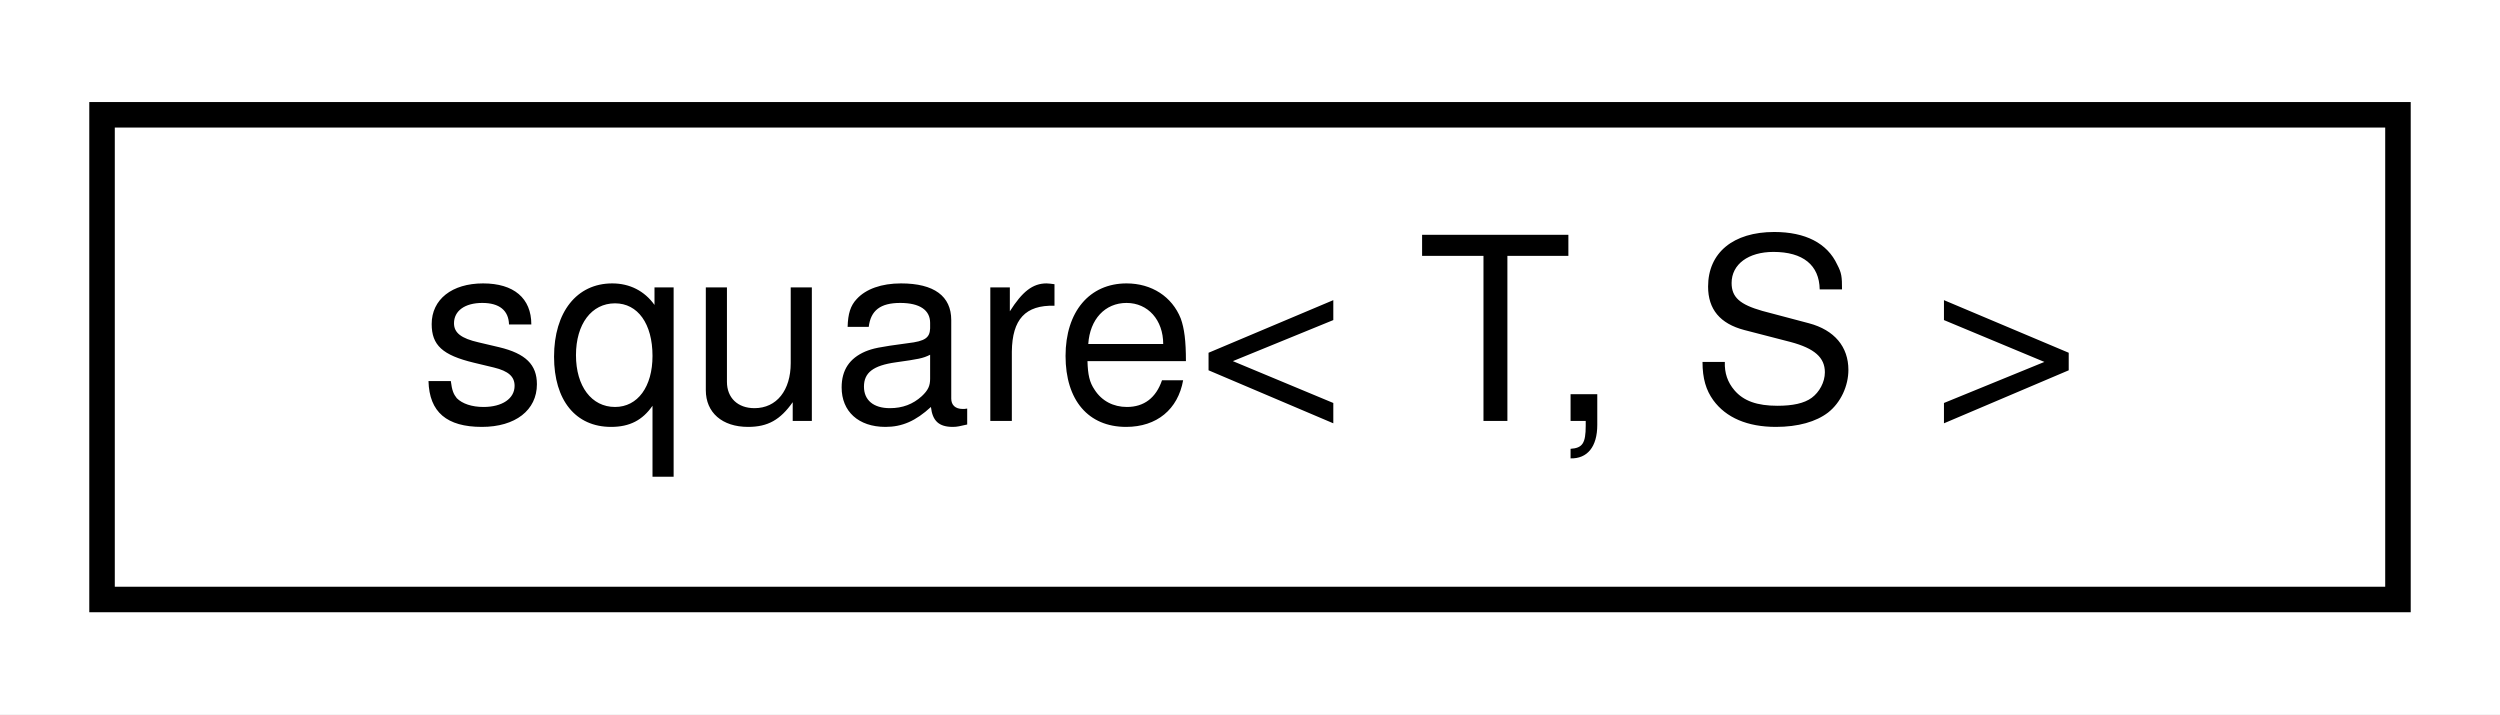
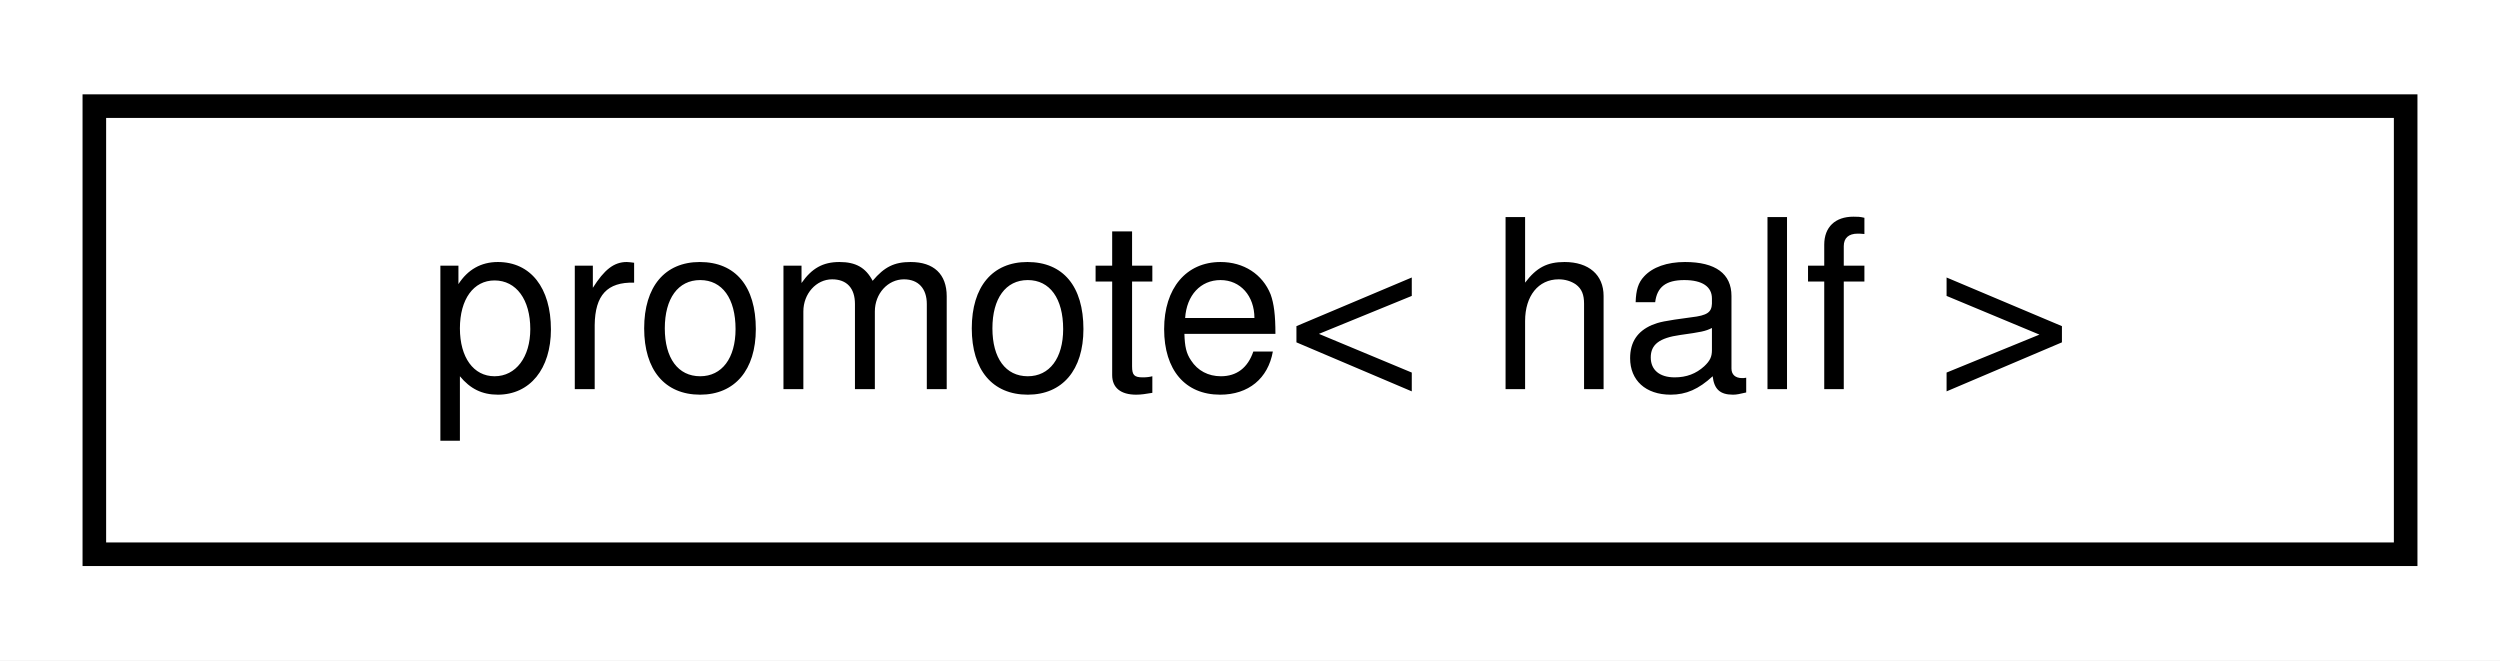
- <svg xmlns="http://www.w3.org/2000/svg" xmlns:xlink="http://www.w3.org/1999/xlink" width="98pt" height="28pt" viewBox="0.00 0.00 98.00 28.00">
+ <svg xmlns="http://www.w3.org/2000/svg" xmlns:xlink="http://www.w3.org/1999/xlink" width="106pt" height="28pt" viewBox="0.00 0.00 106.00 28.00">
  <g id="graph0" class="graph" transform="scale(1 1) rotate(0) translate(4 24)">
-     <polygon fill="white" stroke="none" points="-4,4 -4,-24 94,-24 94,4 -4,4" />
+     <polygon fill="white" stroke="none" points="-4,4 -4,-24 102,-24 102,4 -4,4" />
    <g id="node1" class="node">
      <g id="a_node1">
-         <a xlink:href="structarm__compute_1_1detail_1_1square.xhtml" target="_top" xlink:title="Square activation object.">
-           <polygon fill="white" stroke="black" points="0,-0.5 0,-19.5 90,-19.5 90,-0.5 0,-0.5" />
-           <text text-anchor="middle" x="45" y="-7.5" font-family="Helvetica,sans-Serif" font-size="10.00">square&lt; T, S &gt;</text>
+         <a xlink:href="structarm__compute_1_1wrapper_1_1traits_1_1promote_3_01half_01_4.xhtml" target="_top" xlink:title=" ">
+           <polygon fill="white" stroke="black" points="-7.10543e-15,-0.5 -7.10543e-15,-19.5 98,-19.5 98,-0.5 -7.10543e-15,-0.5" />
+           <text text-anchor="middle" x="49" y="-7.5" font-family="Helvetica,sans-Serif" font-size="10.00">promote&lt; half &gt;</text>
        </a>
      </g>
    </g>
  </g>
</svg>
